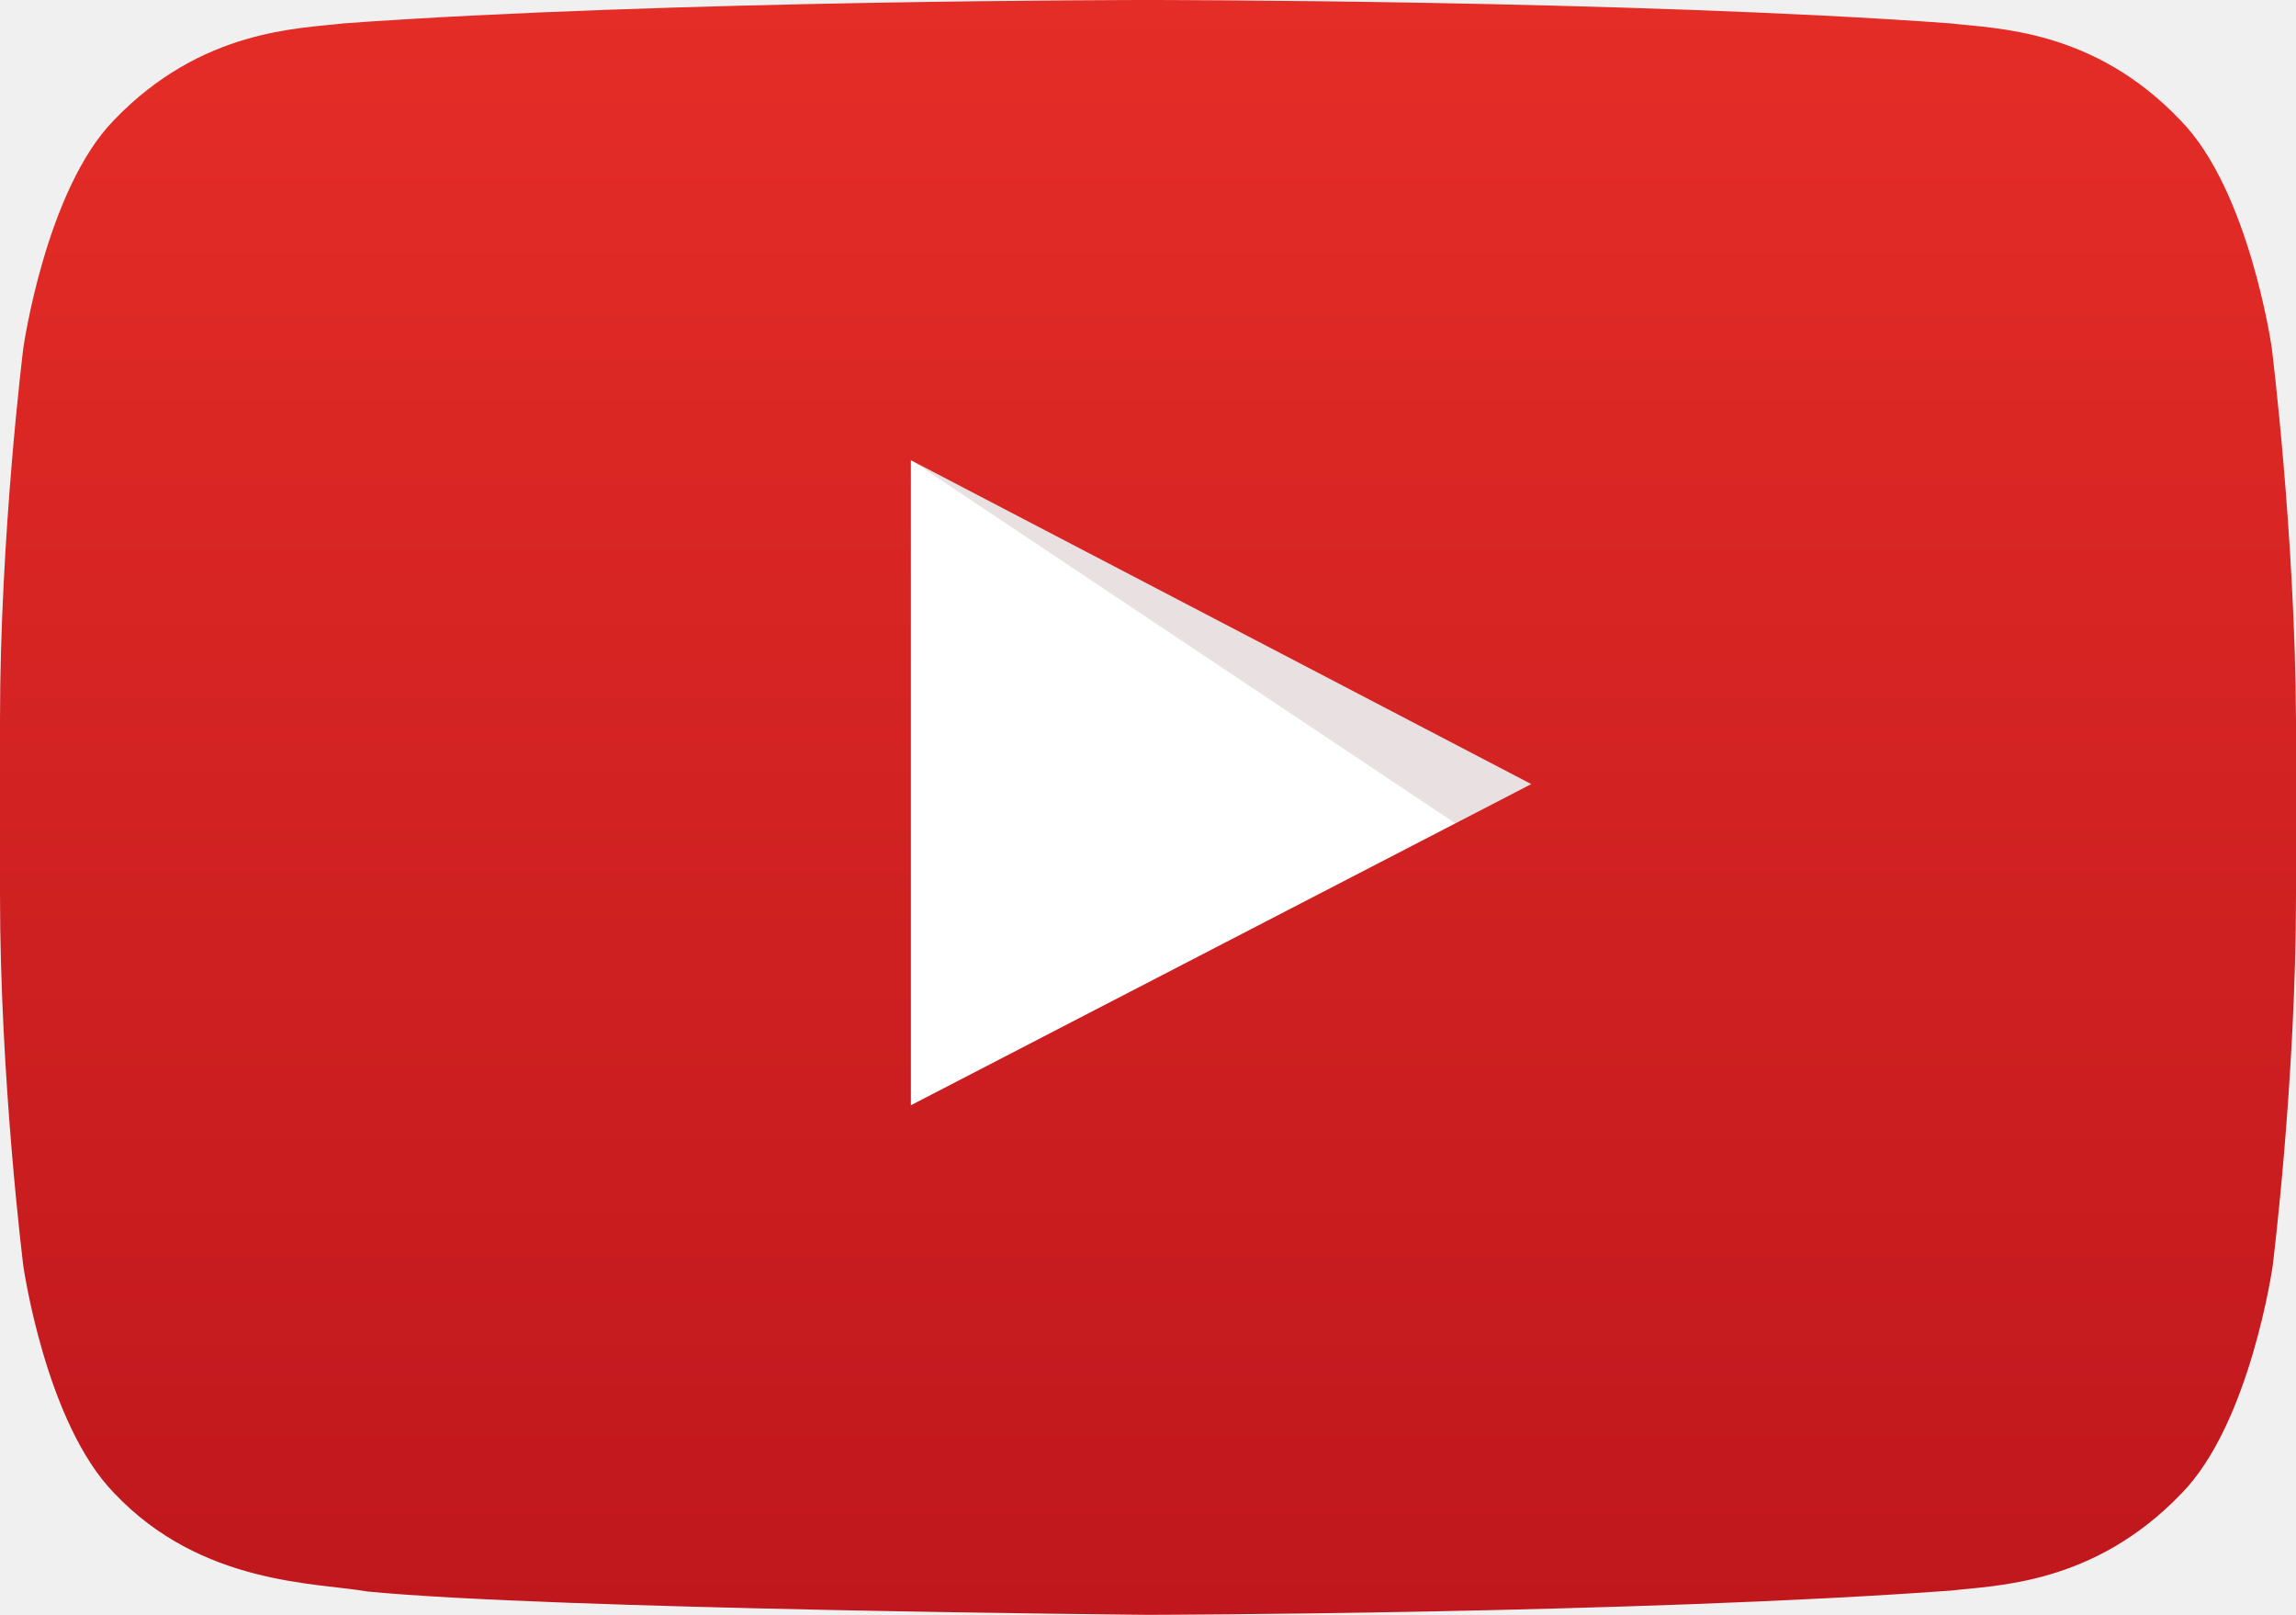
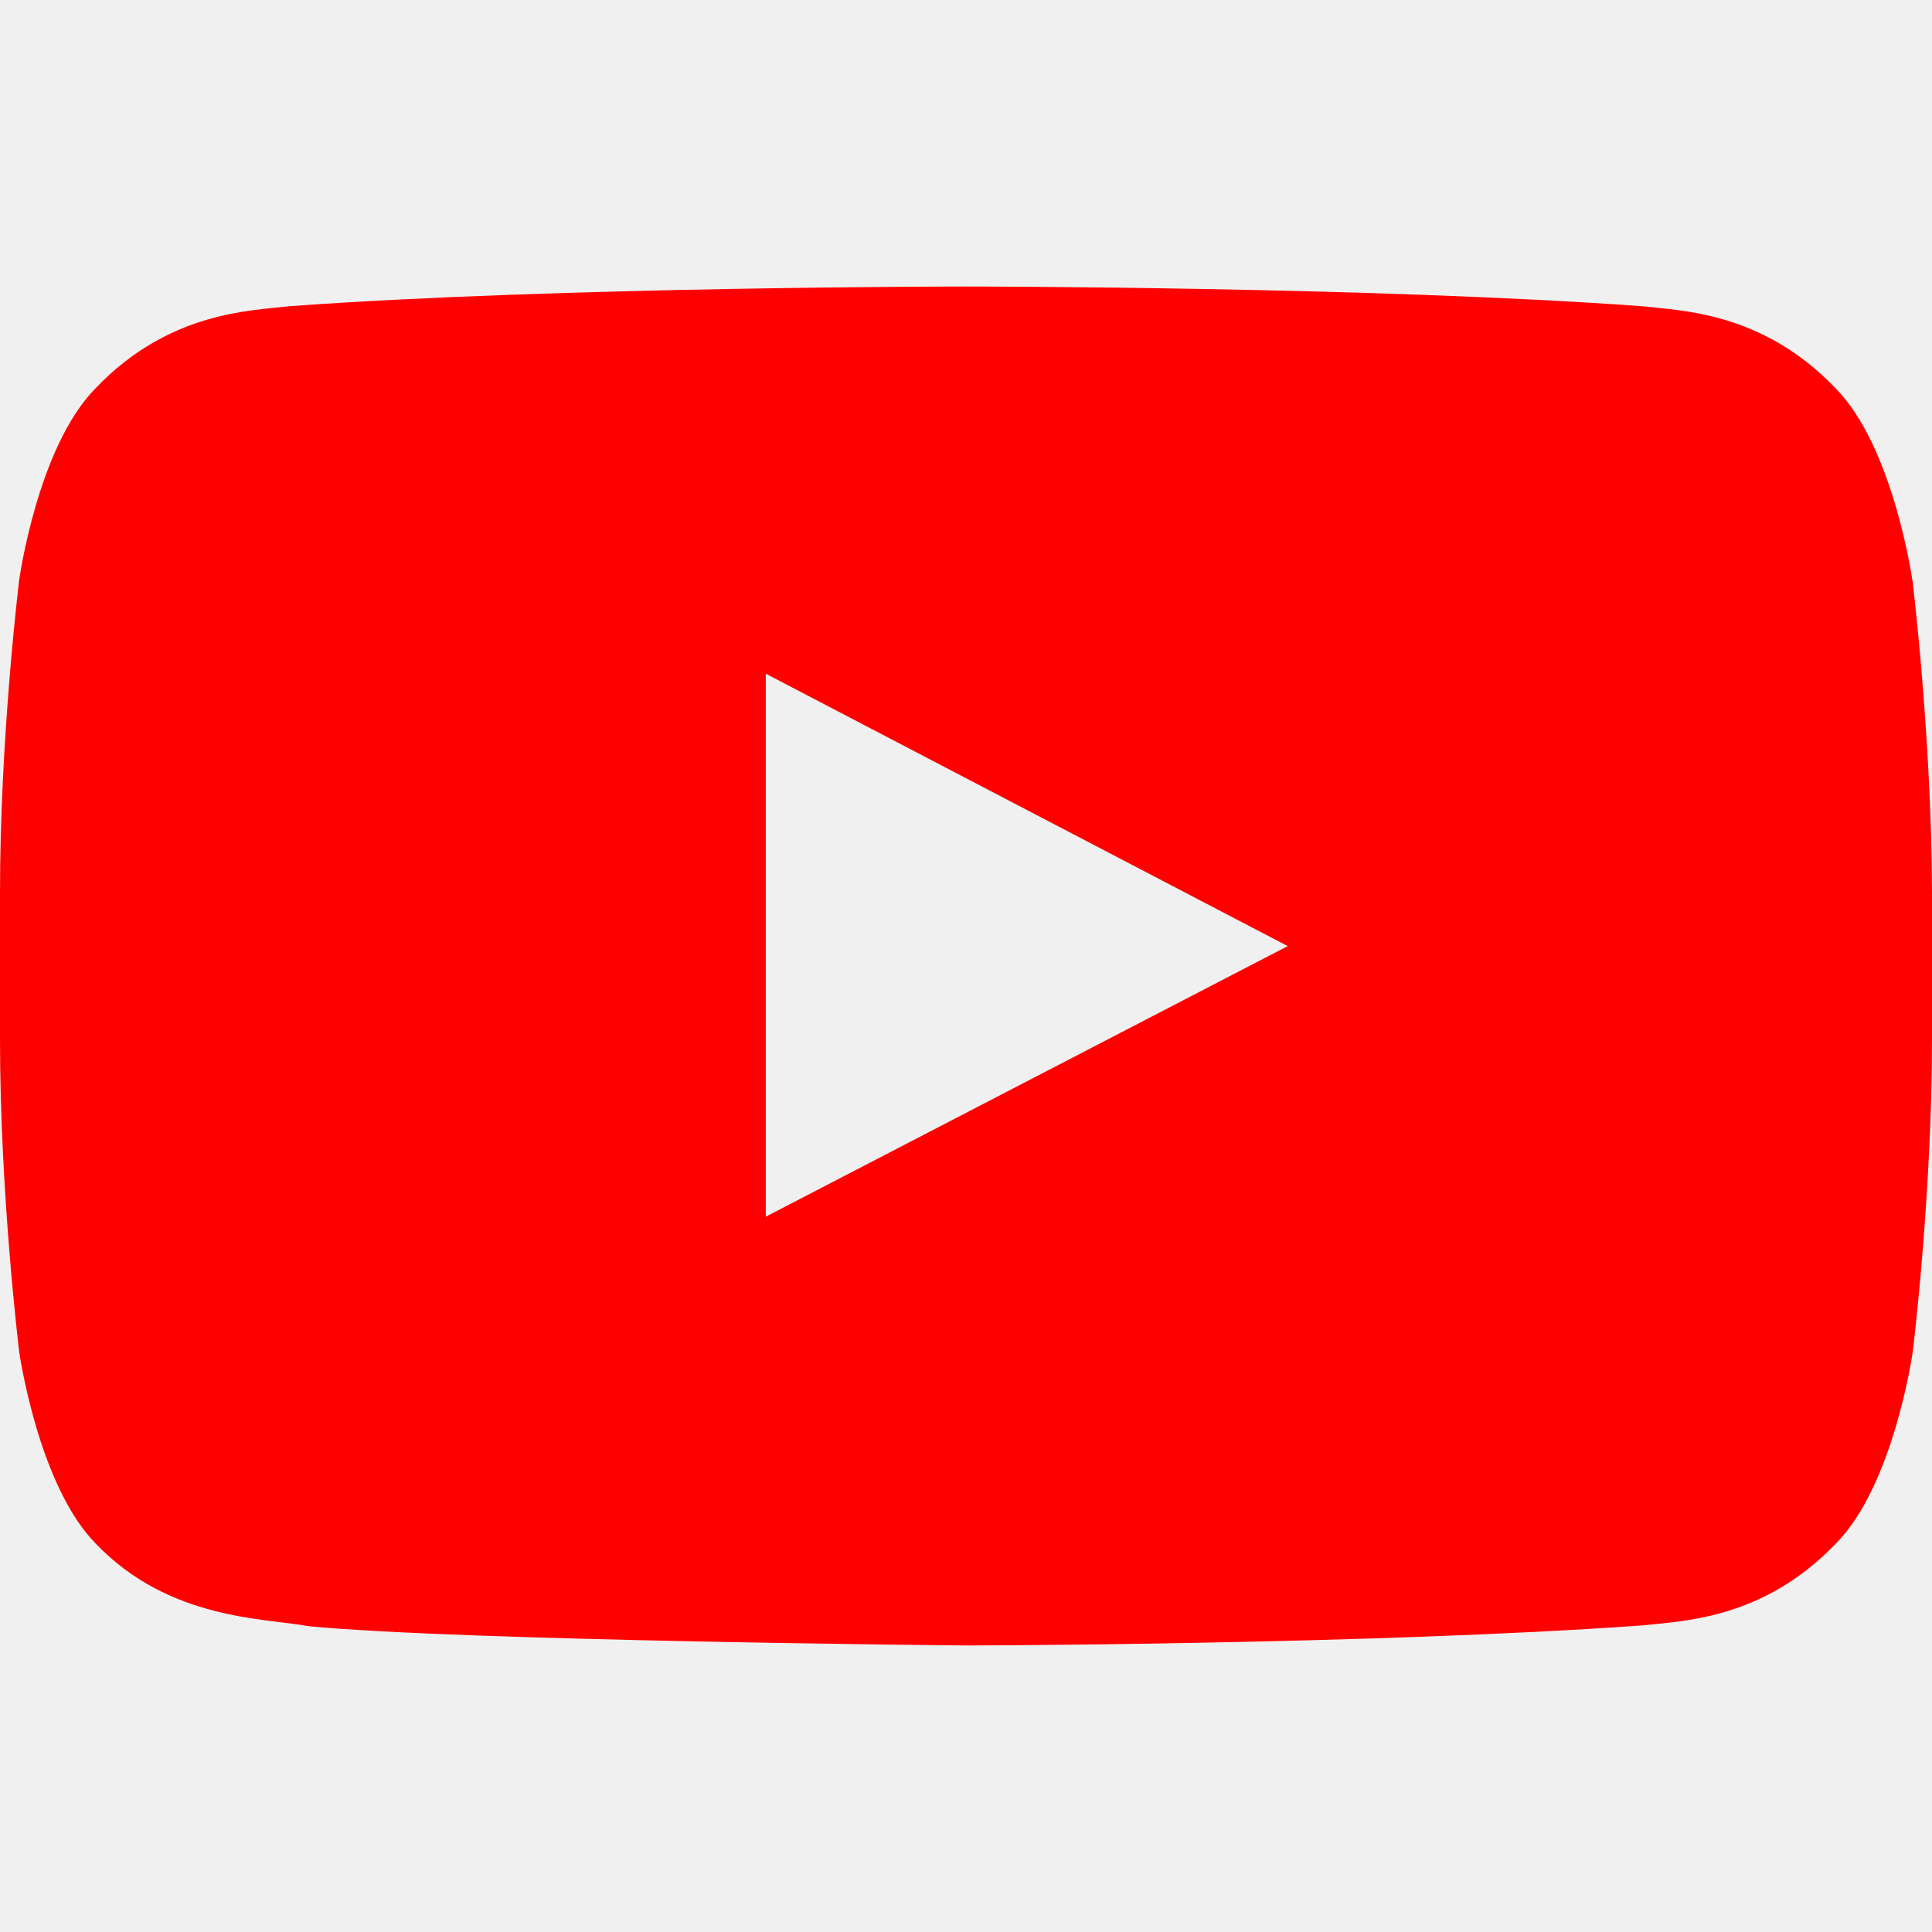
- <svg xmlns="http://www.w3.org/2000/svg" height="180" preserveAspectRatio="xMidYMid" viewBox="0 0 256 180" width="256">
-   <linearGradient id="a" x1="49.98%" x2="49.98%" y1="0%" y2="100.03%">
-     <stop offset="0" stop-color="#e52d27" />
-     <stop offset="1" stop-color="#bf171d" />
-   </linearGradient>
-   <path d="m101.6 123.2 69.2-35.8-69.2-36.1z" fill="#fff" />
-   <path d="m101.6 51.3 60.7 40.5 8.5-4.4z" fill="#420000" opacity=".12" />
-   <path d="m253.301 38.8s-2.499-17.6-10.196-25.4c-9.696-10.2-20.592-10.2-25.69-10.8-35.686-2.6-89.365-2.6-89.365-2.6h-.1s-53.679 0-89.565 2.6c-4.998.6-15.894.6-25.69 10.8-7.597 7.8-10.096 25.4-10.096 25.4s-2.599 20.8-2.599 41.5v19.4c0 20.7 2.599 41.4 2.599 41.4s2.499 17.6 10.196 25.4c9.696 10.2 22.491 9.9 28.189 10.9 20.492 2 86.966 2.6 86.966 2.6s53.779-.1 89.565-2.7c4.998-.6 15.894-.6 25.69-10.8 7.697-7.8 10.196-25.4 10.196-25.4s2.599-20.7 2.599-41.4v-19.4c-.1-20.7-2.699-41.5-2.699-41.5zm-151.741 84.4v-71.9l69.173 36.1z" fill="url(#a)" />
+ <svg xmlns="http://www.w3.org/2000/svg" viewBox="0 0 333333 333333" shape-rendering="geometricPrecision" text-rendering="geometricPrecision" image-rendering="optimizeQuality" fill-rule="evenodd" clip-rule="evenodd">
+   <path d="M329930 100020s-3254-22976-13269-33065c-12691-13269-26901-13354-33397-14124-46609-3396-116614-3396-116614-3396h-122s-69973 0-116608 3396c-6522 793-20712 848-33397 14124C6501 77044 3316 100020 3316 100020S-1 126982-1 154001v25265c0 26962 3315 53979 3315 53979s3254 22976 13207 33082c12685 13269 29356 12838 36798 14254 26685 2547 113354 3315 113354 3315s70065-124 116675-3457c6522-770 20706-848 33397-14124 10021-10089 13269-33090 13269-33090s3319-26962 3319-53979v-25263c-67-26962-3384-53979-3384-53979l-18 18-2-2zM132123 209917v-93681l90046 46997-90046 46684z" fill="red" />
</svg>
